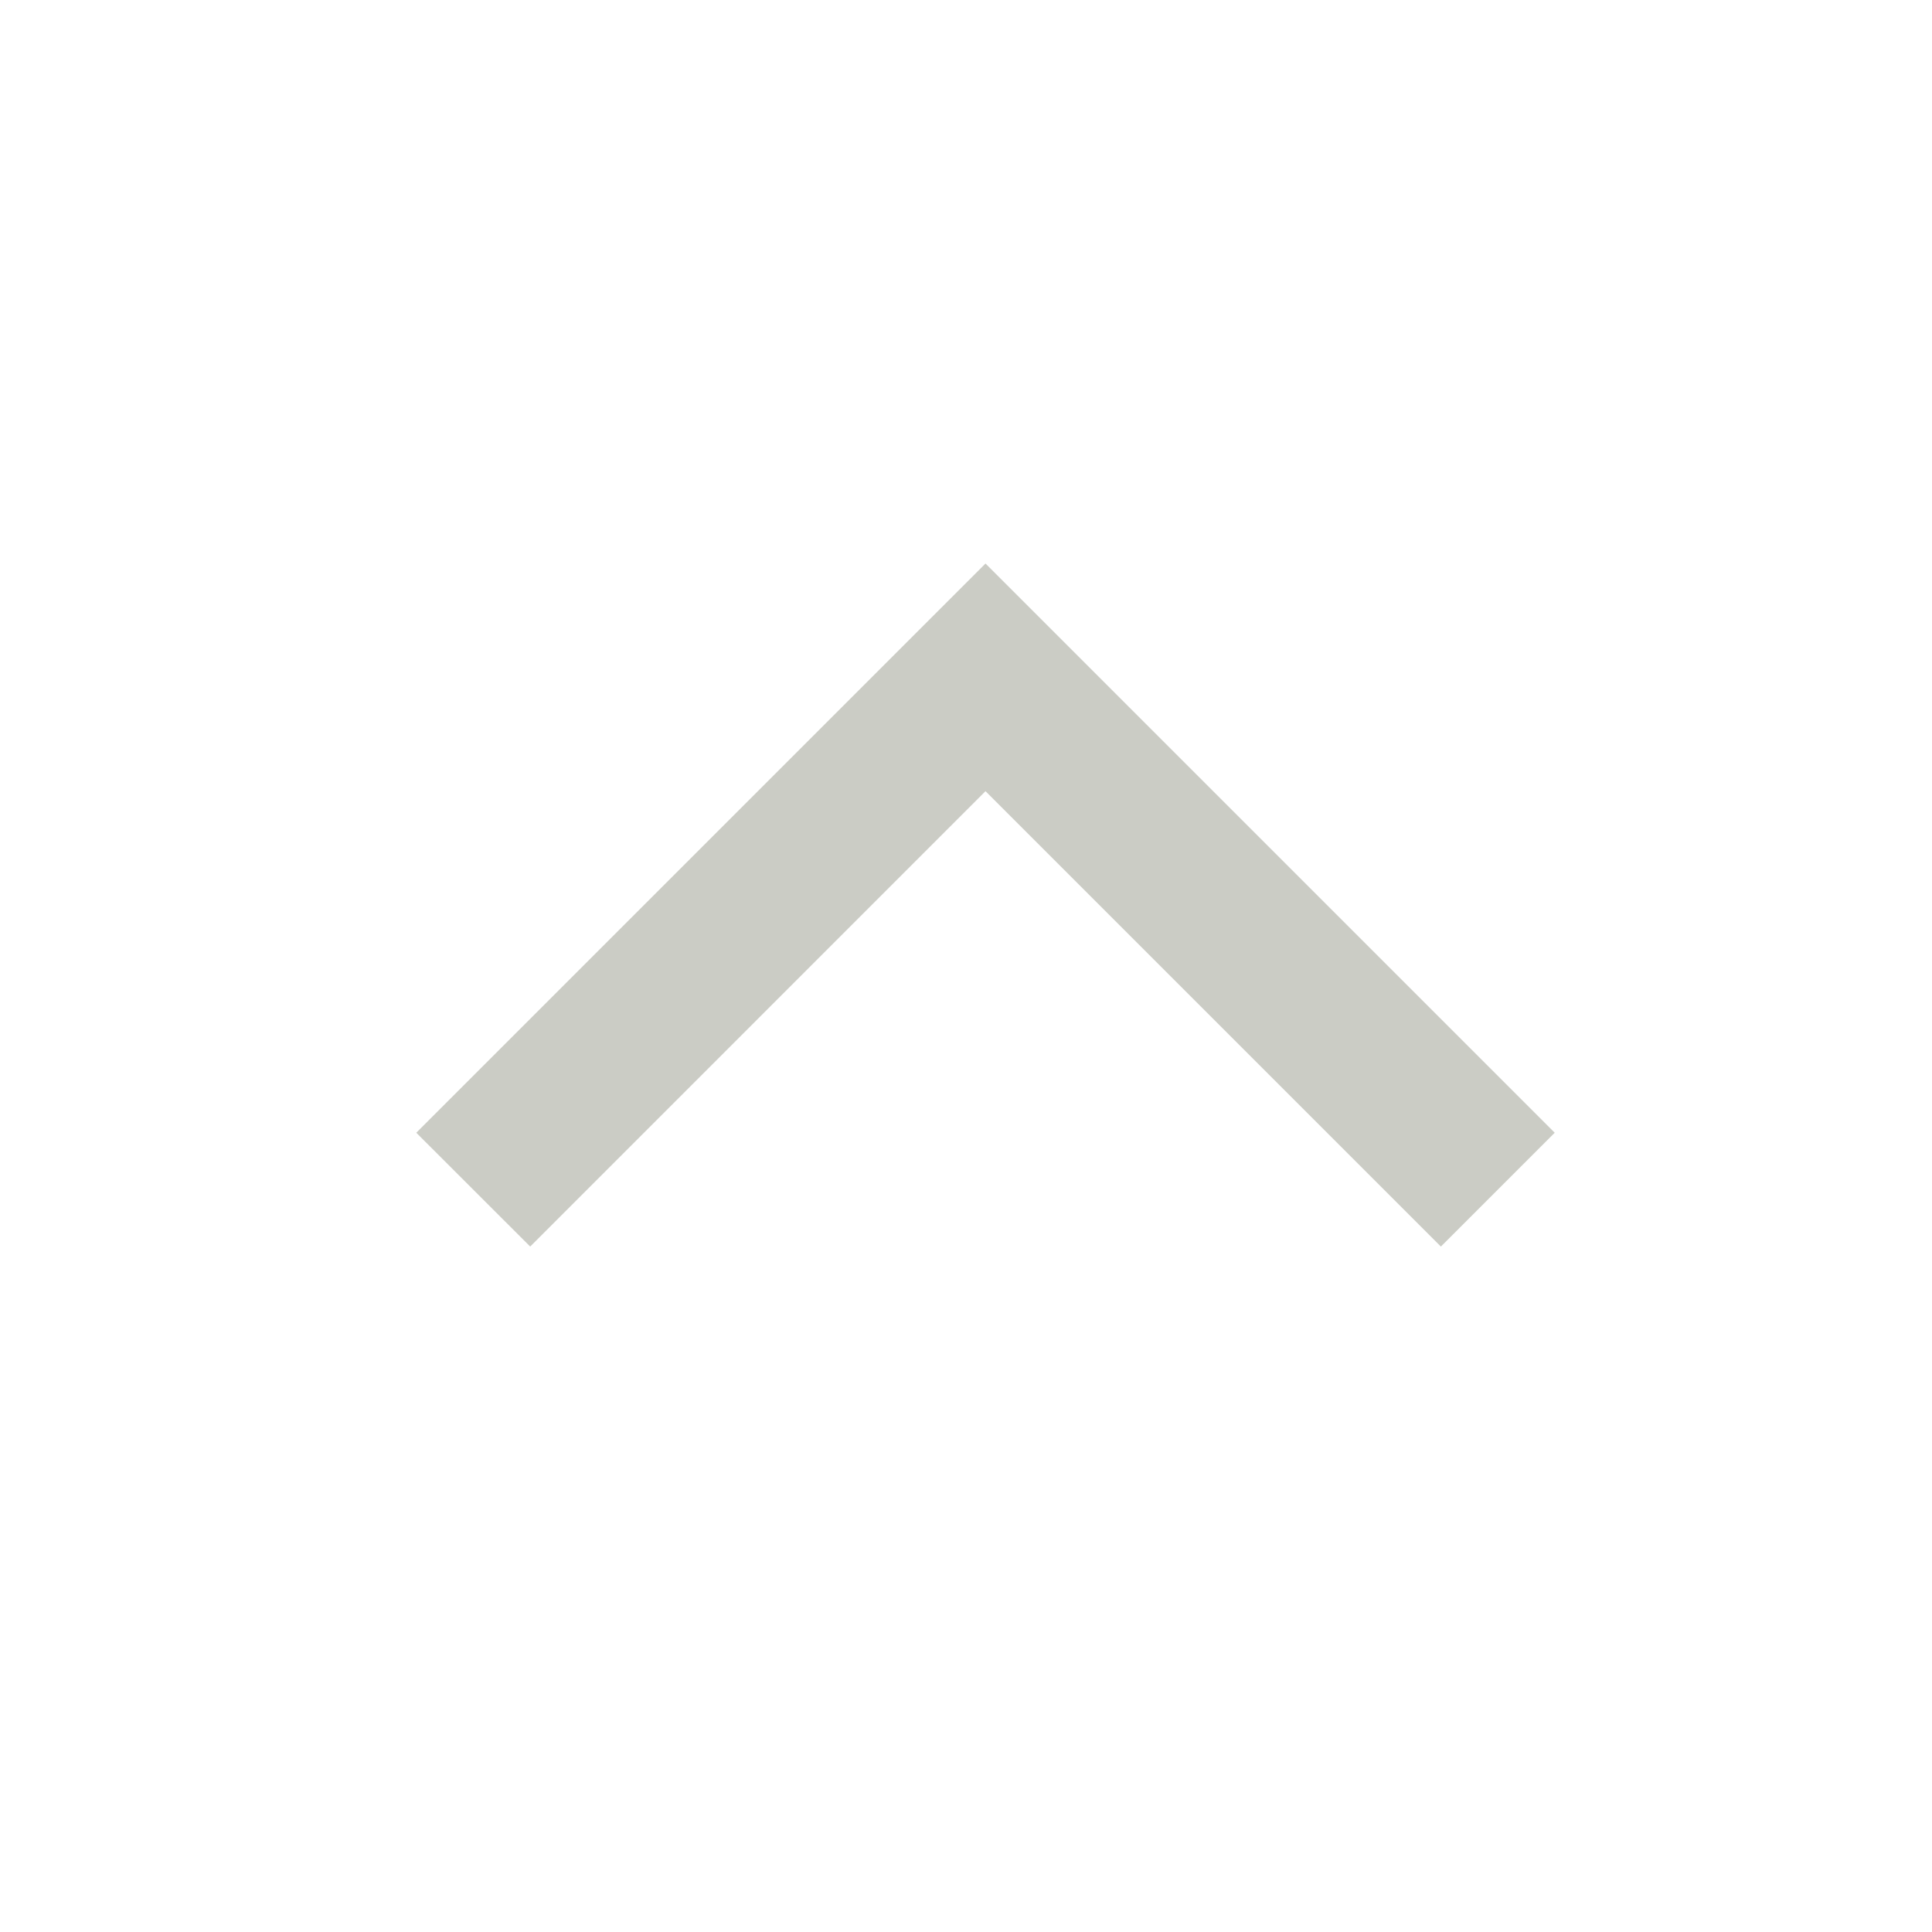
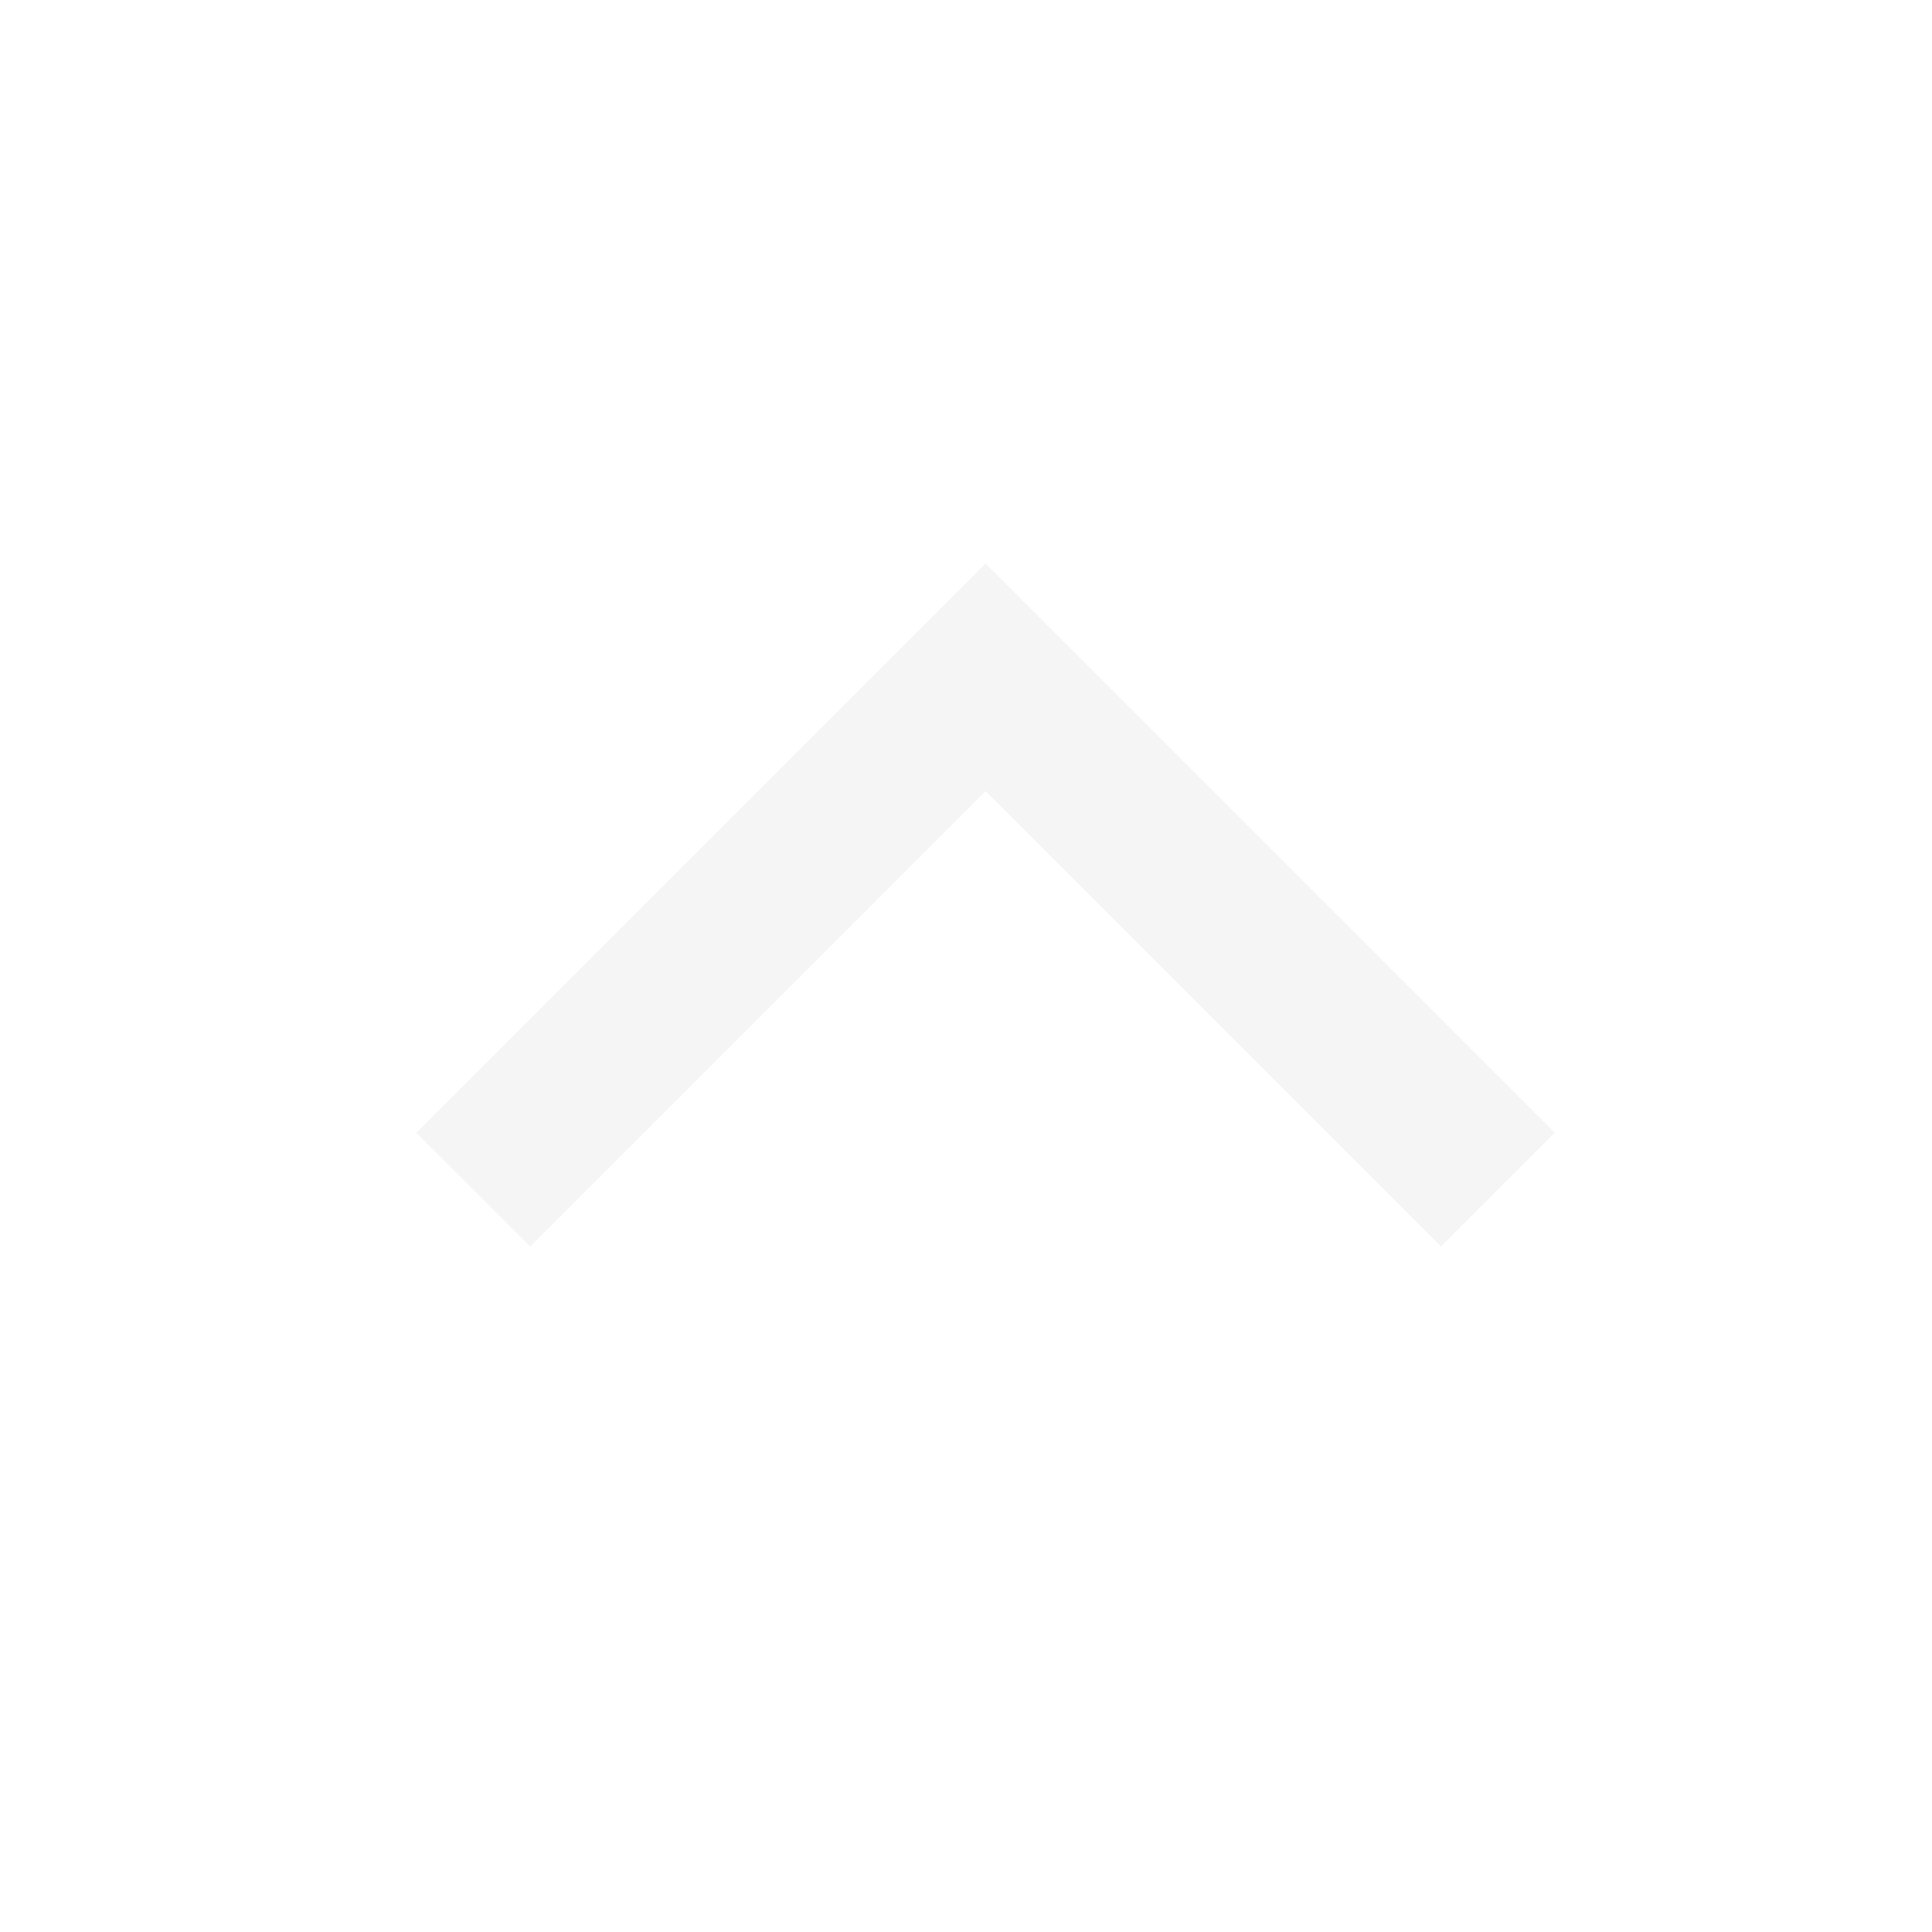
<svg xmlns="http://www.w3.org/2000/svg" width="24px" height="24px" viewBox="0 0 24 24" version="1.1">
  <g id="chevron-up" stroke="none" stroke-width="1" fill="none" fill-rule="evenodd">
-     <polygon id="Path-Copy" fill="#CBCCC5" transform="translate(12.24264, 11.24264) scale(-1, 1) rotate(-90) translate(-12.24264, -11.24264) " points="16.485 11.243 9.414 18.314 8 16.899 13.657 11.243 8 5.586 9.414 4.172" />
+     <polygon id="Path-Copy" fill="#F5F5F5" transform="translate(12.24264, 11.24264) scale(-1, 1) rotate(-90) translate(-12.24264, -11.24264) " points="16.485 11.243 9.414 18.314 8 16.899 13.657 11.243 8 5.586 9.414 4.172" />
  </g>
</svg>
